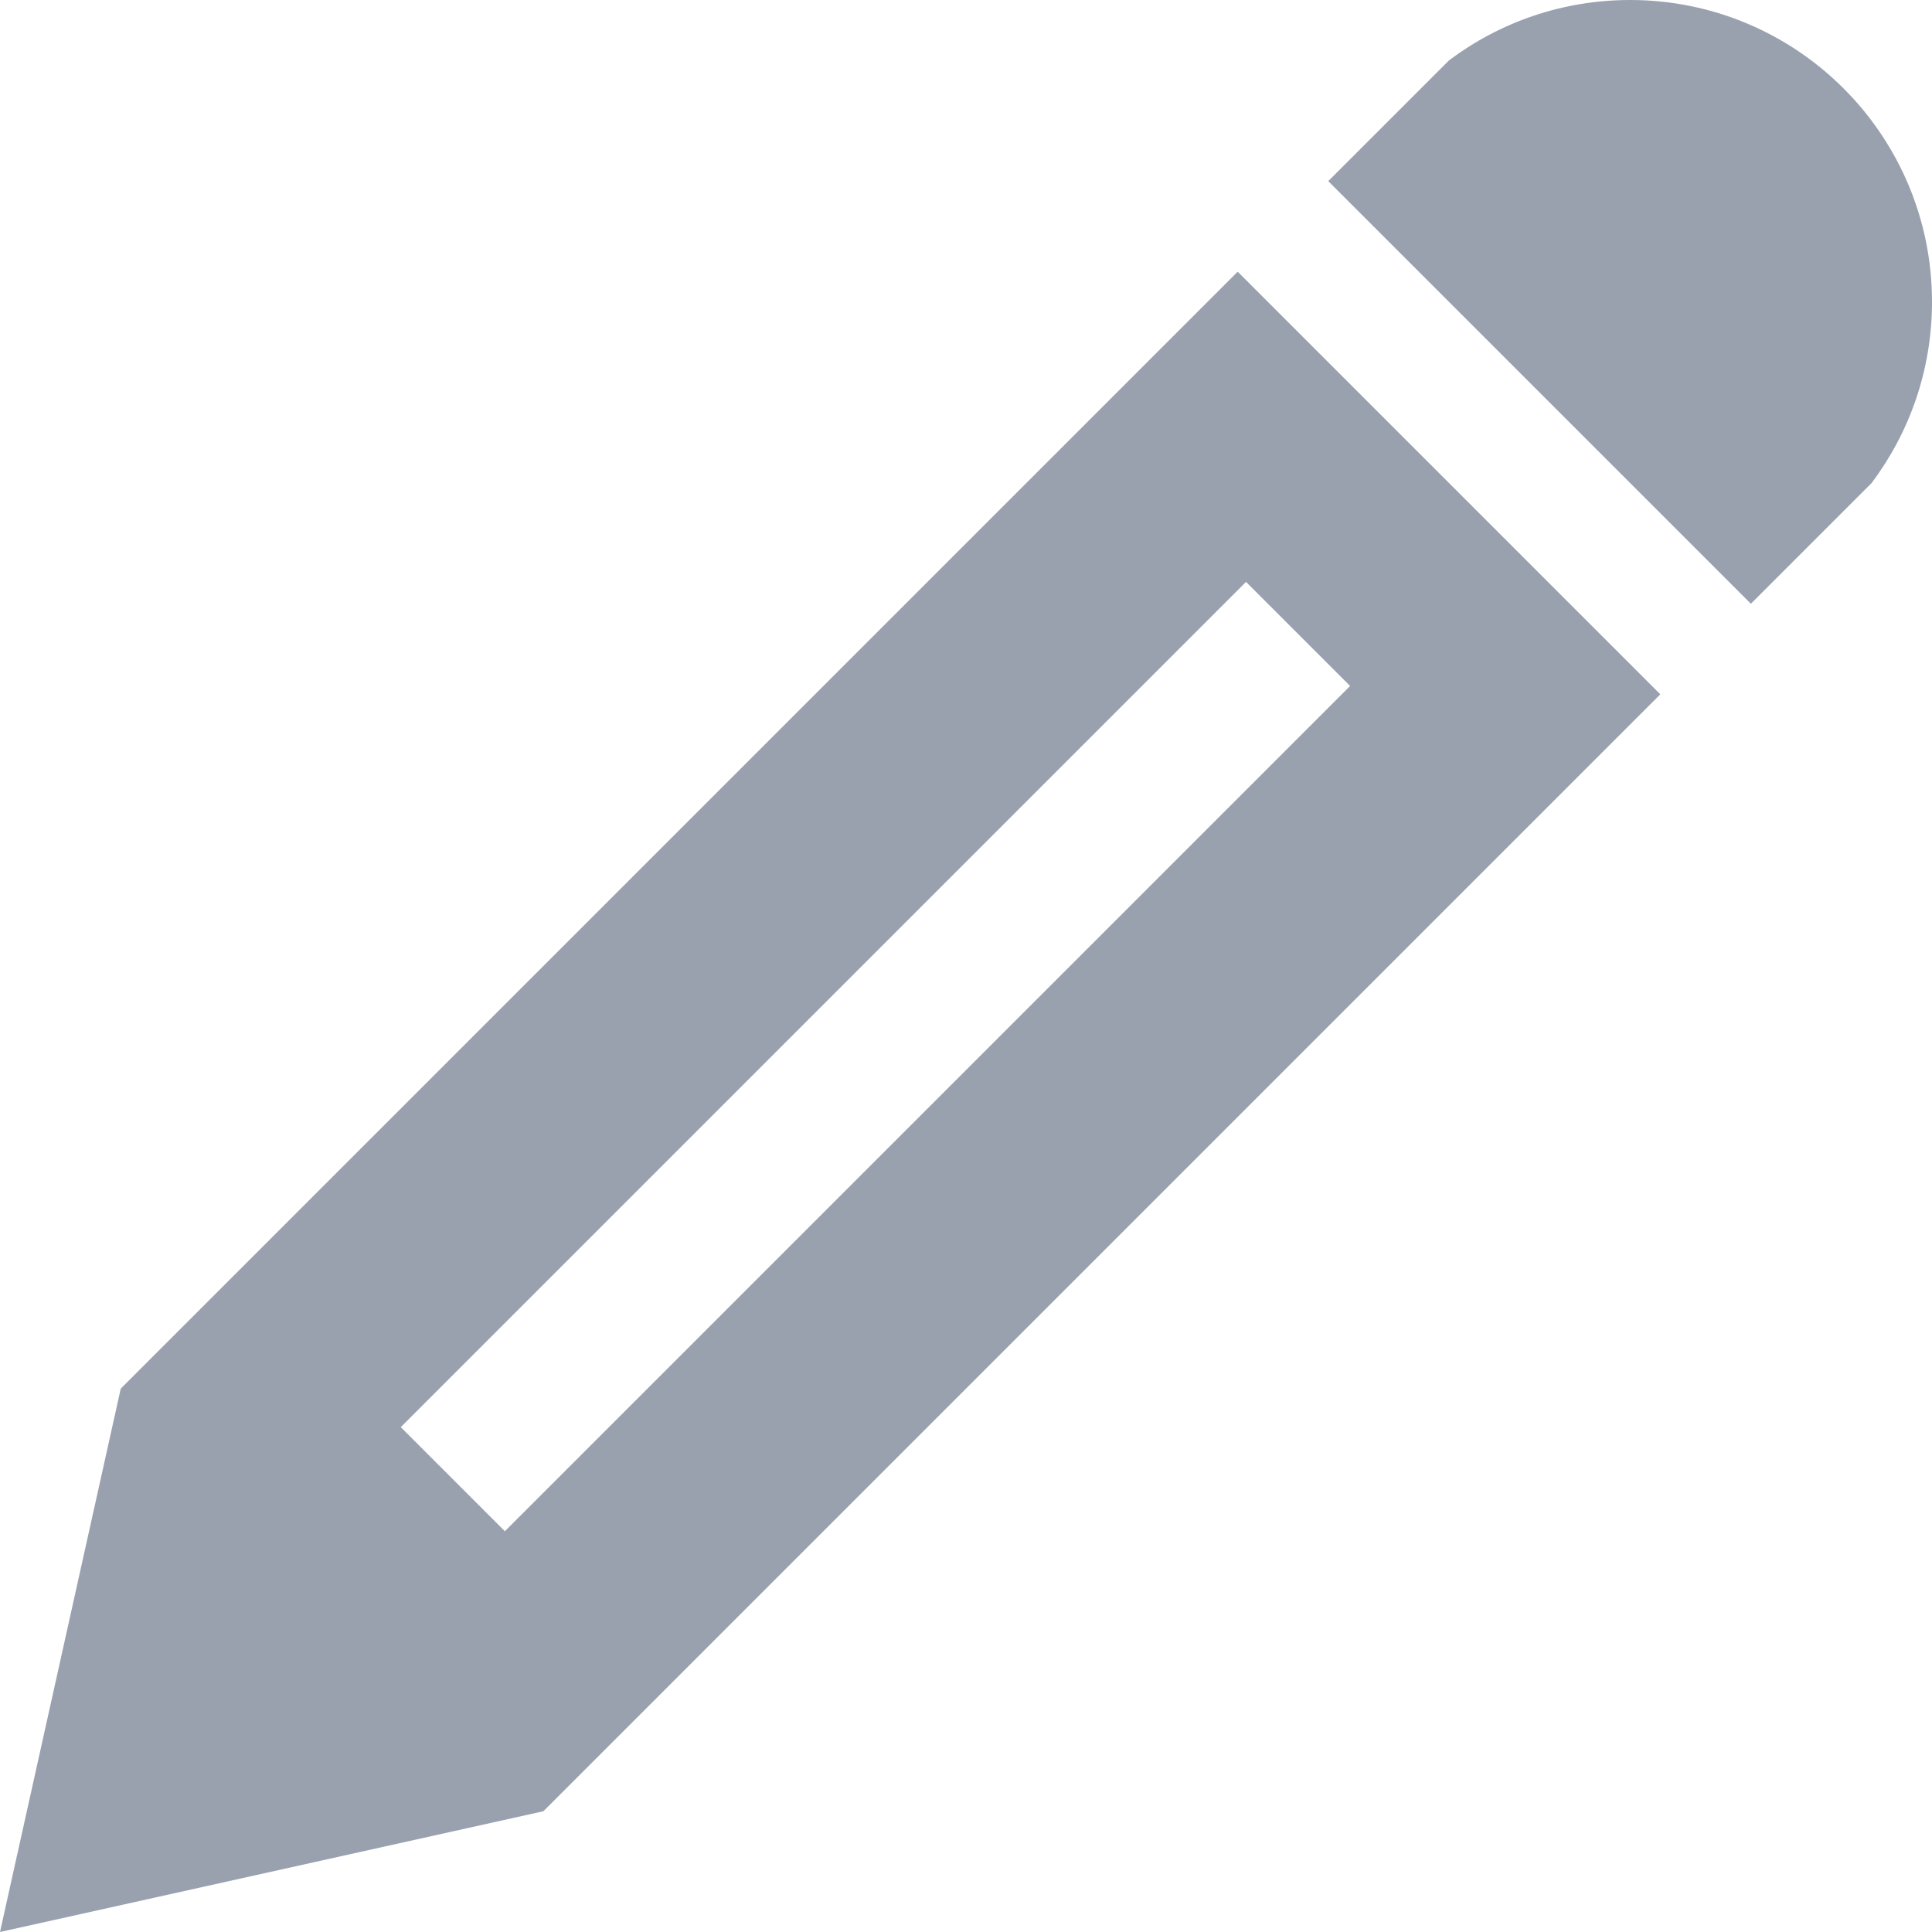
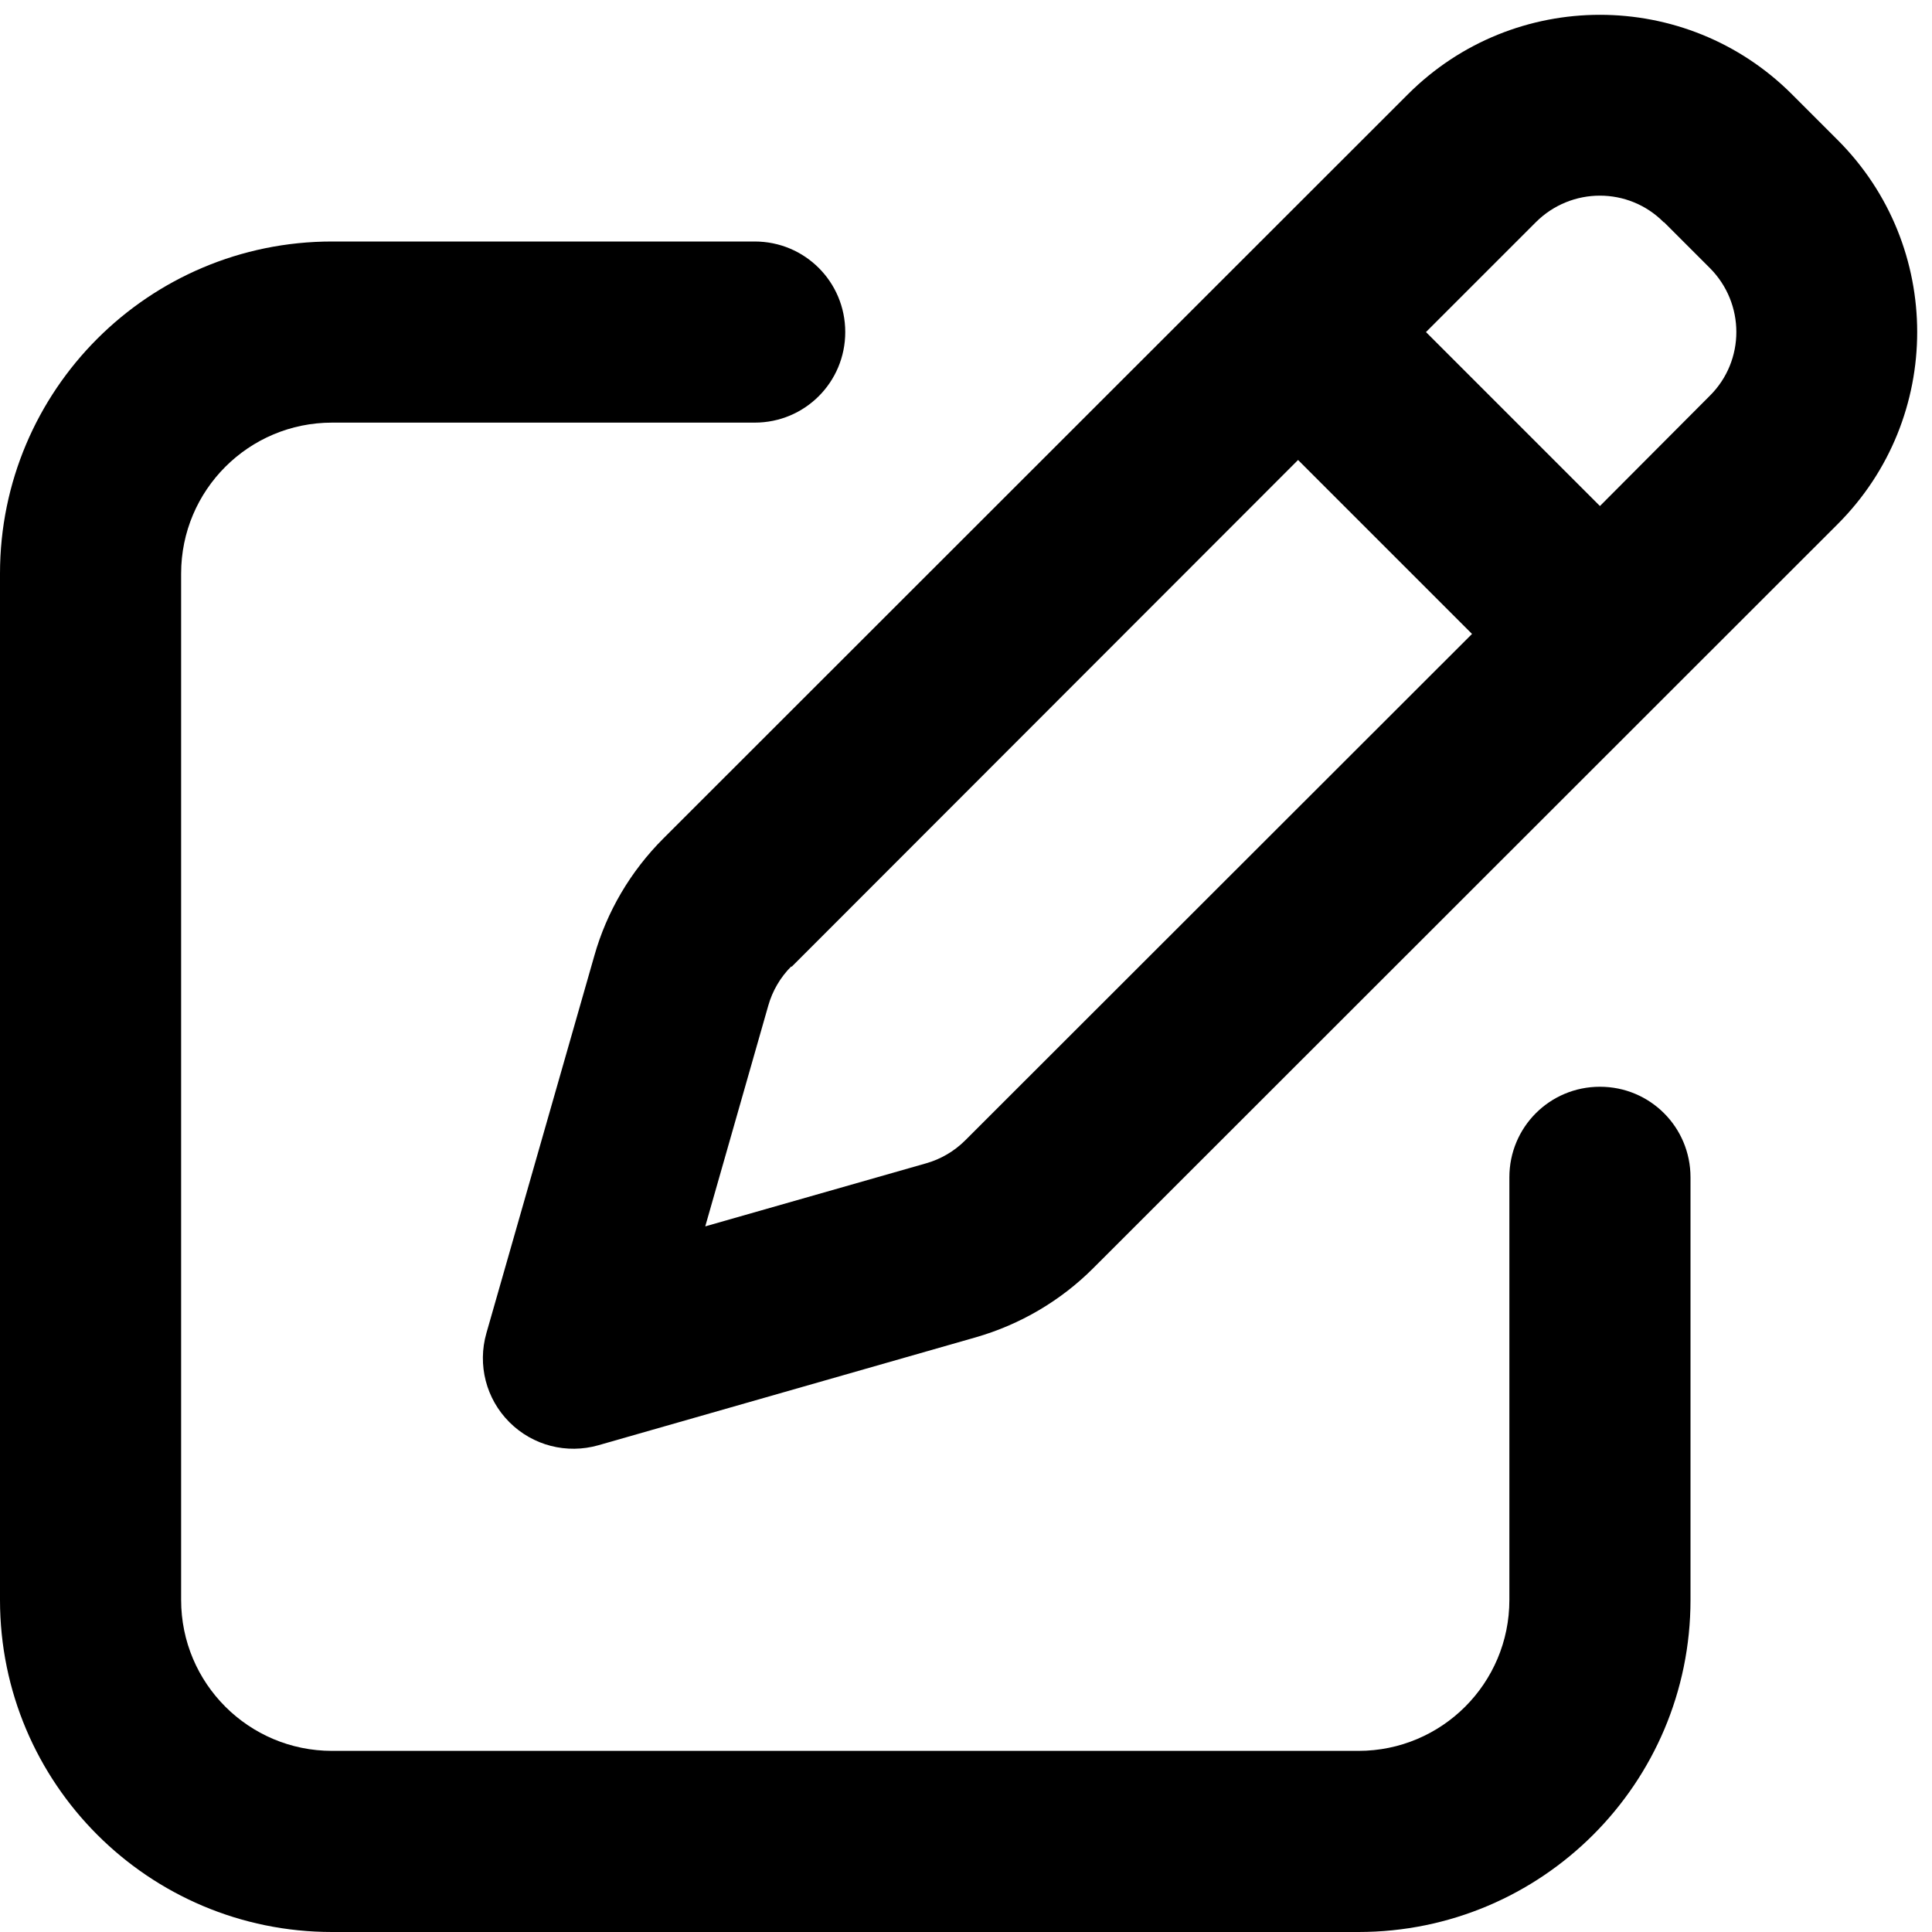
- <svg xmlns="http://www.w3.org/2000/svg" version="1.1" width="32" height="32" viewBox="0 0 32 32">
-   <path fill="#99a1af" d="M27 0c2.761 0 5 2.239 5 5 0 1.126-0.372 2.164-1 3l-2 2-7-7 2-2c0.836-0.628 1.874-1 3-1zM2 23l-2 9 9-2 18.5-18.5-7-7-18.5 18.5zM22.362 11.362l-14 14-1.724-1.724 14-14 1.724 1.724z" />
+ <svg xmlns="http://www.w3.org/2000/svg" viewBox="0 0 512 512">
+   <path d="M441 58.9L453.1 71c9.4 9.4 9.4 24.6 0 33.9L424 134.1 377.9 88 407 58.9c9.4-9.4 24.6-9.4 33.9 0zM209.8 256.2L344 121.9 390.1 168 255.8 302.2c-2.9 2.9-6.5 5-10.4 6.1l-58.5 16.7 16.7-58.5c1.1-3.9 3.2-7.5 6.1-10.4zM373.1 25L175.8 222.2c-8.7 8.7-15 19.4-18.3 31.1l-28.6 100c-2.4 8.4-.1 17.4 6.1 23.6s15.2 8.5 23.6 6.1l100-28.6c11.8-3.4 22.5-9.7 31.1-18.3L487 138.9c28.1-28.1 28.1-73.7 0-101.8L474.9 25C446.8-3.1 401.2-3.1 373.1 25zM88 64C39.4 64 0 103.4 0 152L0 424c0 48.6 39.4 88 88 88l272 0c48.6 0 88-39.4 88-88l0-112c0-13.3-10.7-24-24-24s-24 10.7-24 24l0 112c0 22.1-17.9 40-40 40L88 464c-22.1 0-40-17.9-40-40l0-272c0-22.1 17.9-40 40-40l112 0c13.3 0 24-10.7 24-24s-10.7-24-24-24L88 64z" />
</svg>
